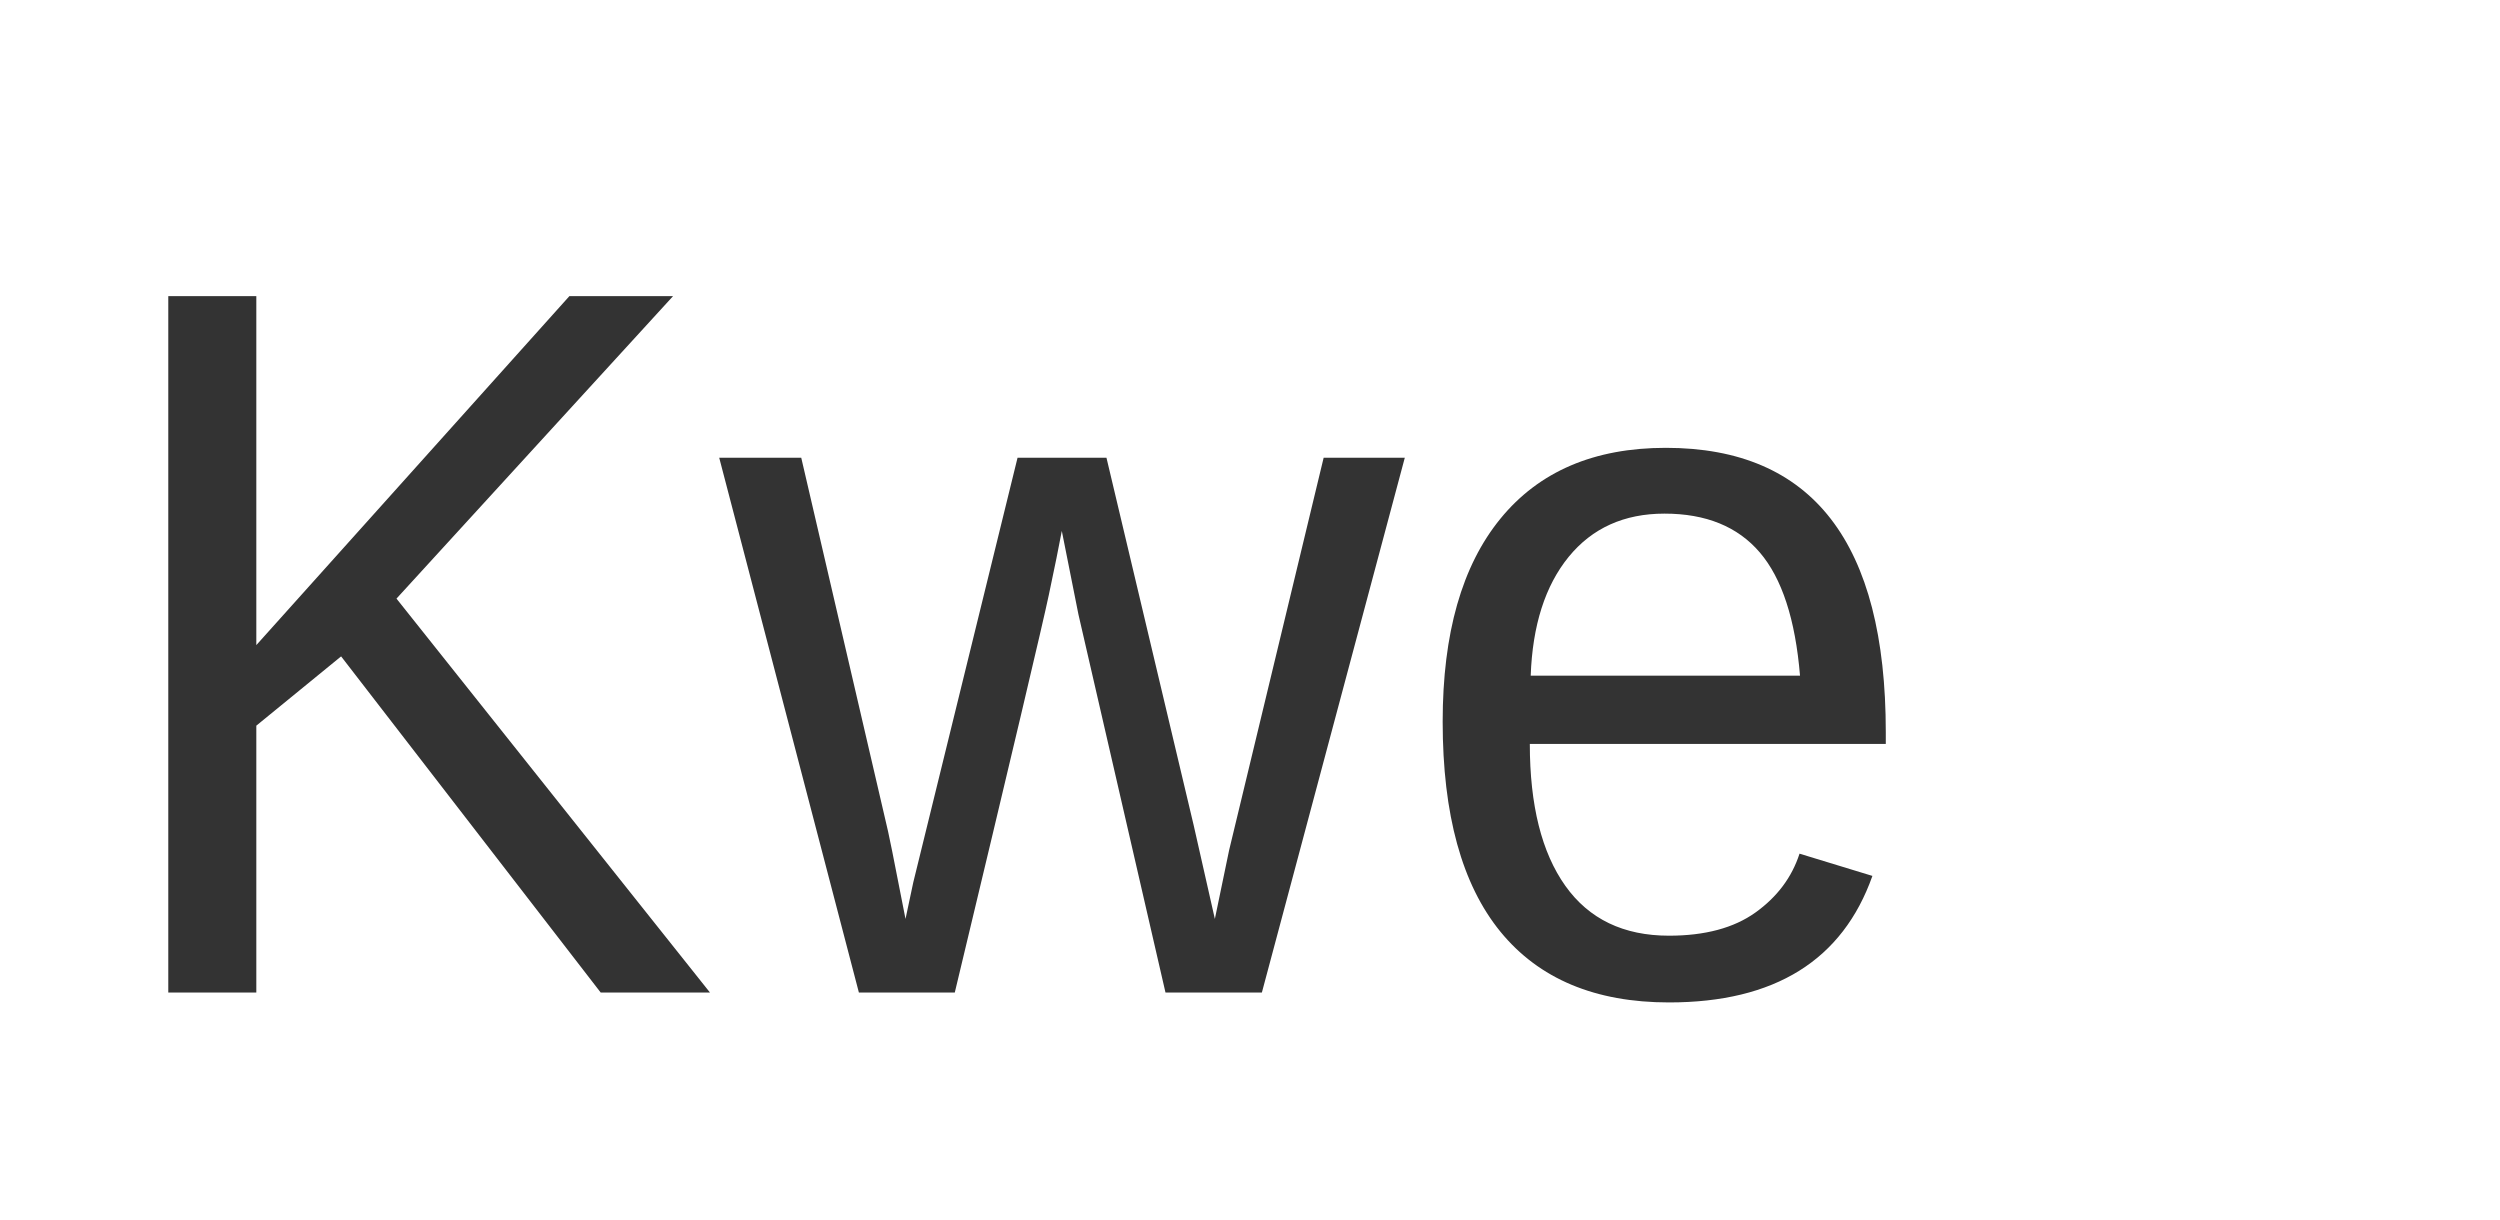
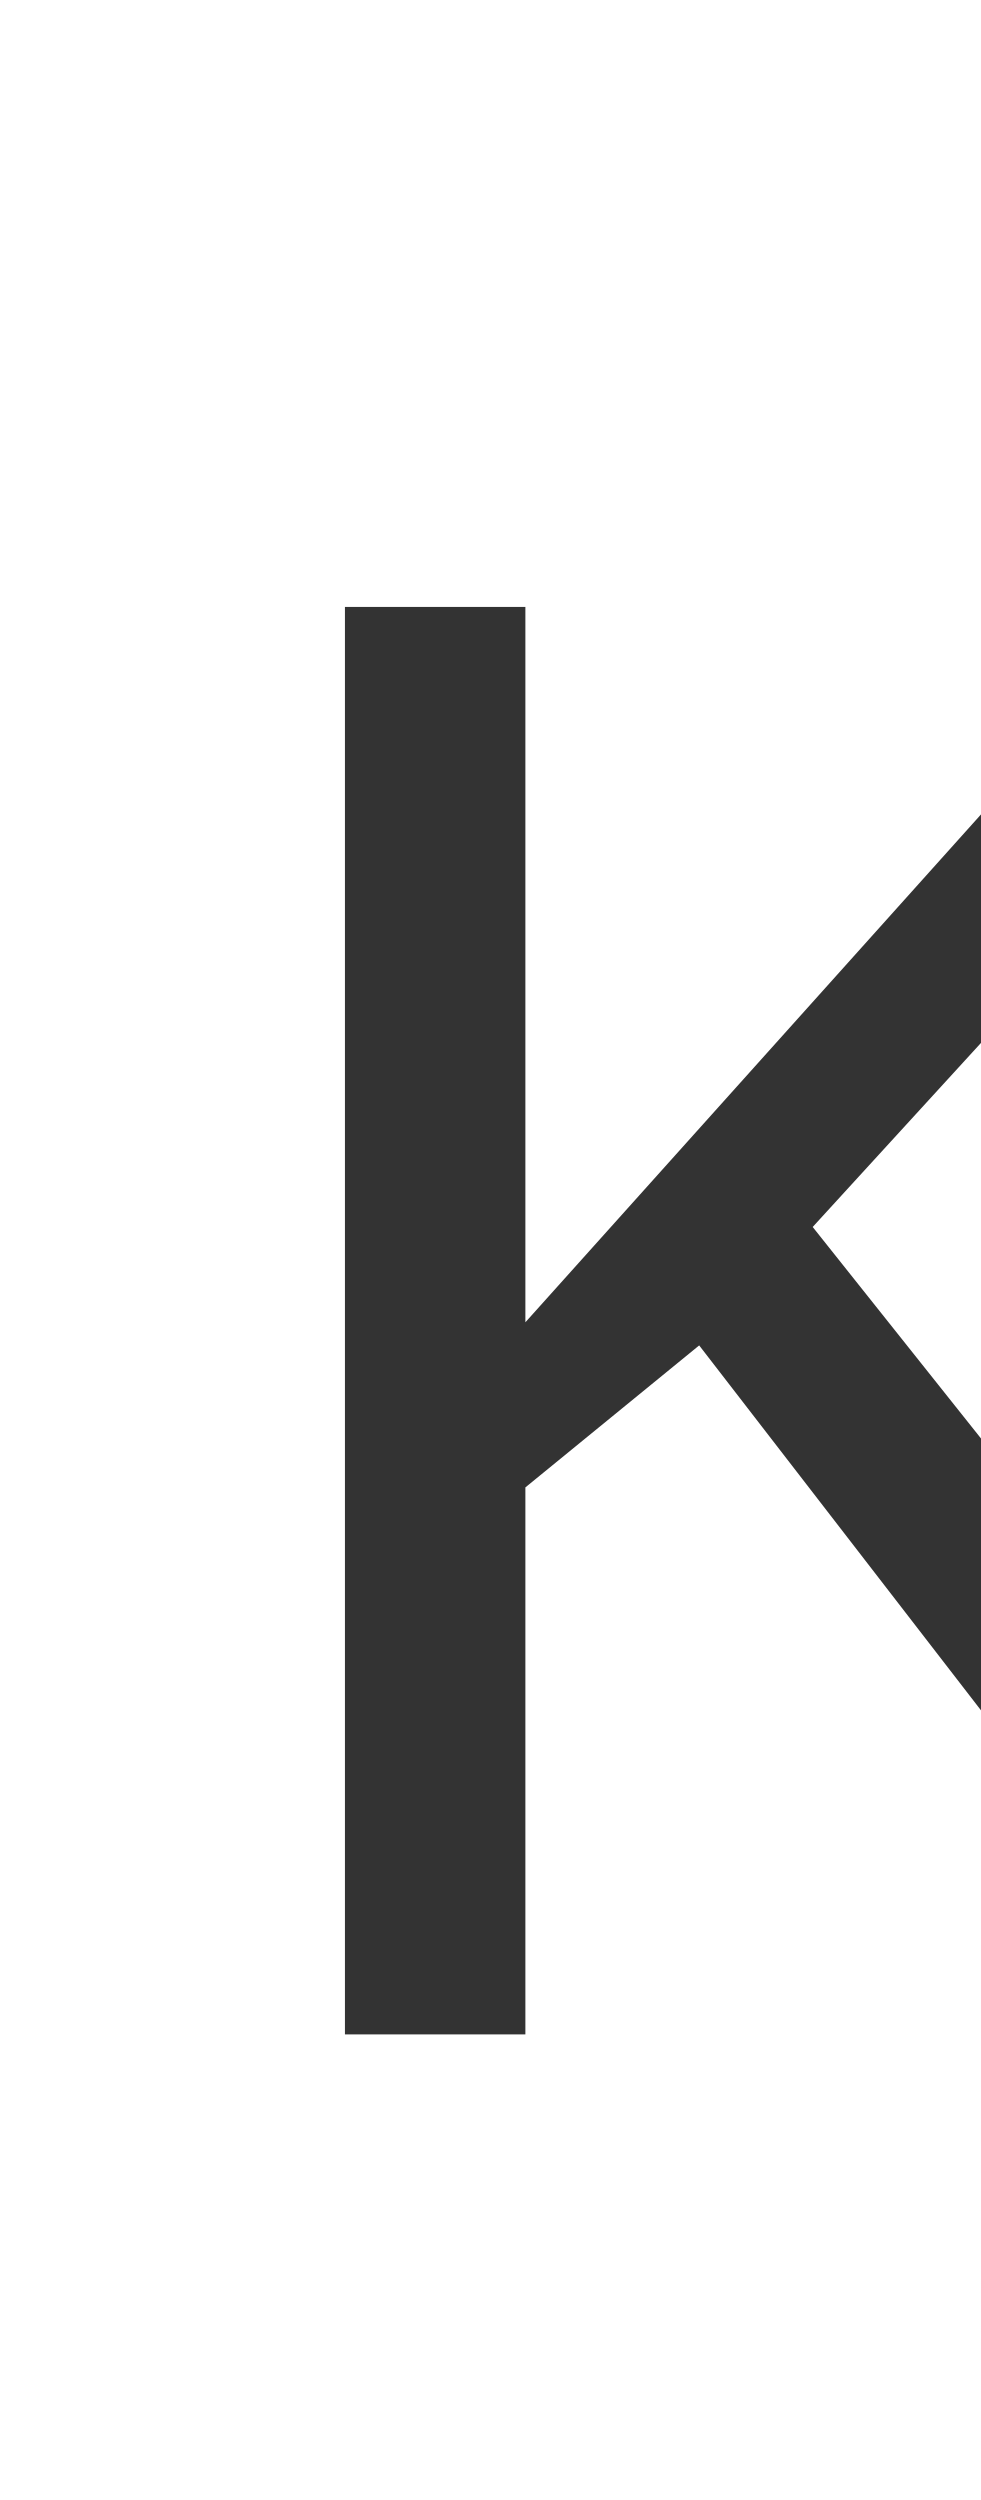
- <svg xmlns="http://www.w3.org/2000/svg" width="742" height="362" viewBox="0 0 742 362" fill="none">
+ <svg xmlns="http://www.w3.org/2000/svg" width="142" height="362" viewBox="0 0 142 362" fill="none">
  <text style="fill: rgb(51, 51, 51); font-family: Arial, sans-serif; font-size: 150px; white-space: pre;" x="84.186" y="326.642" transform="matrix(1.868412, 0, 0, 2.002814, -130.3547, -359.6194)">Kwe</text>
</svg>
